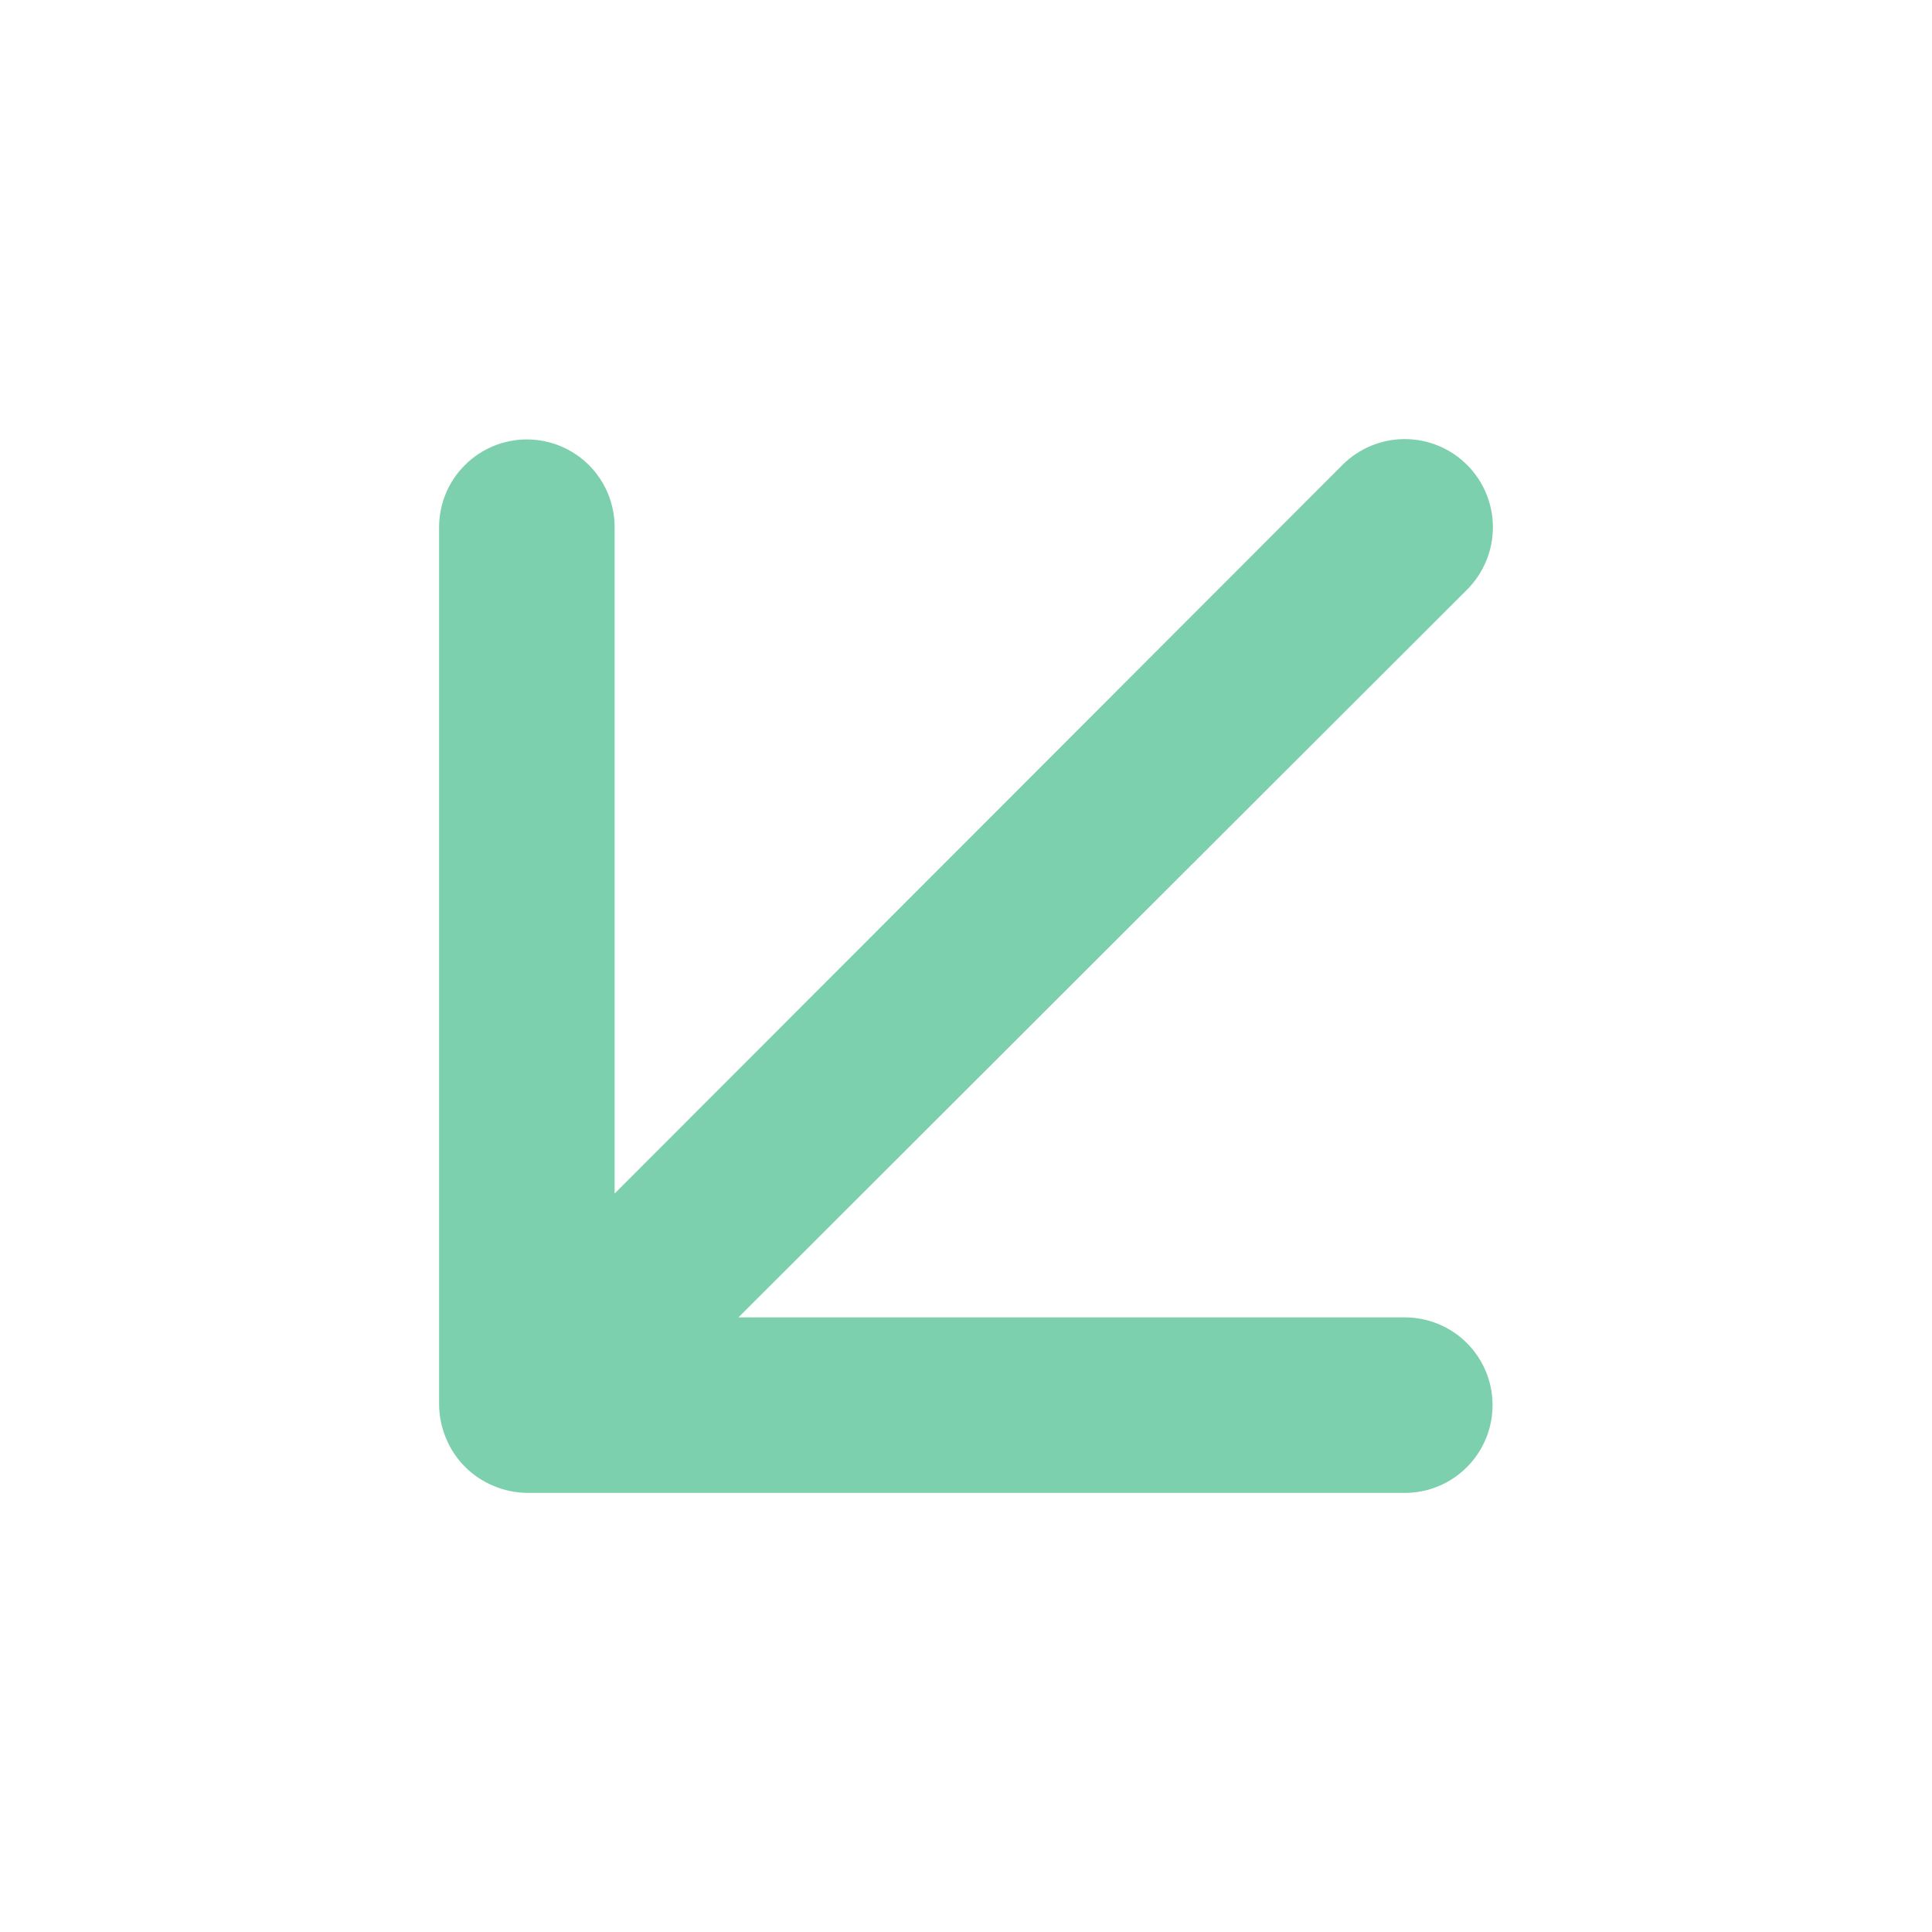
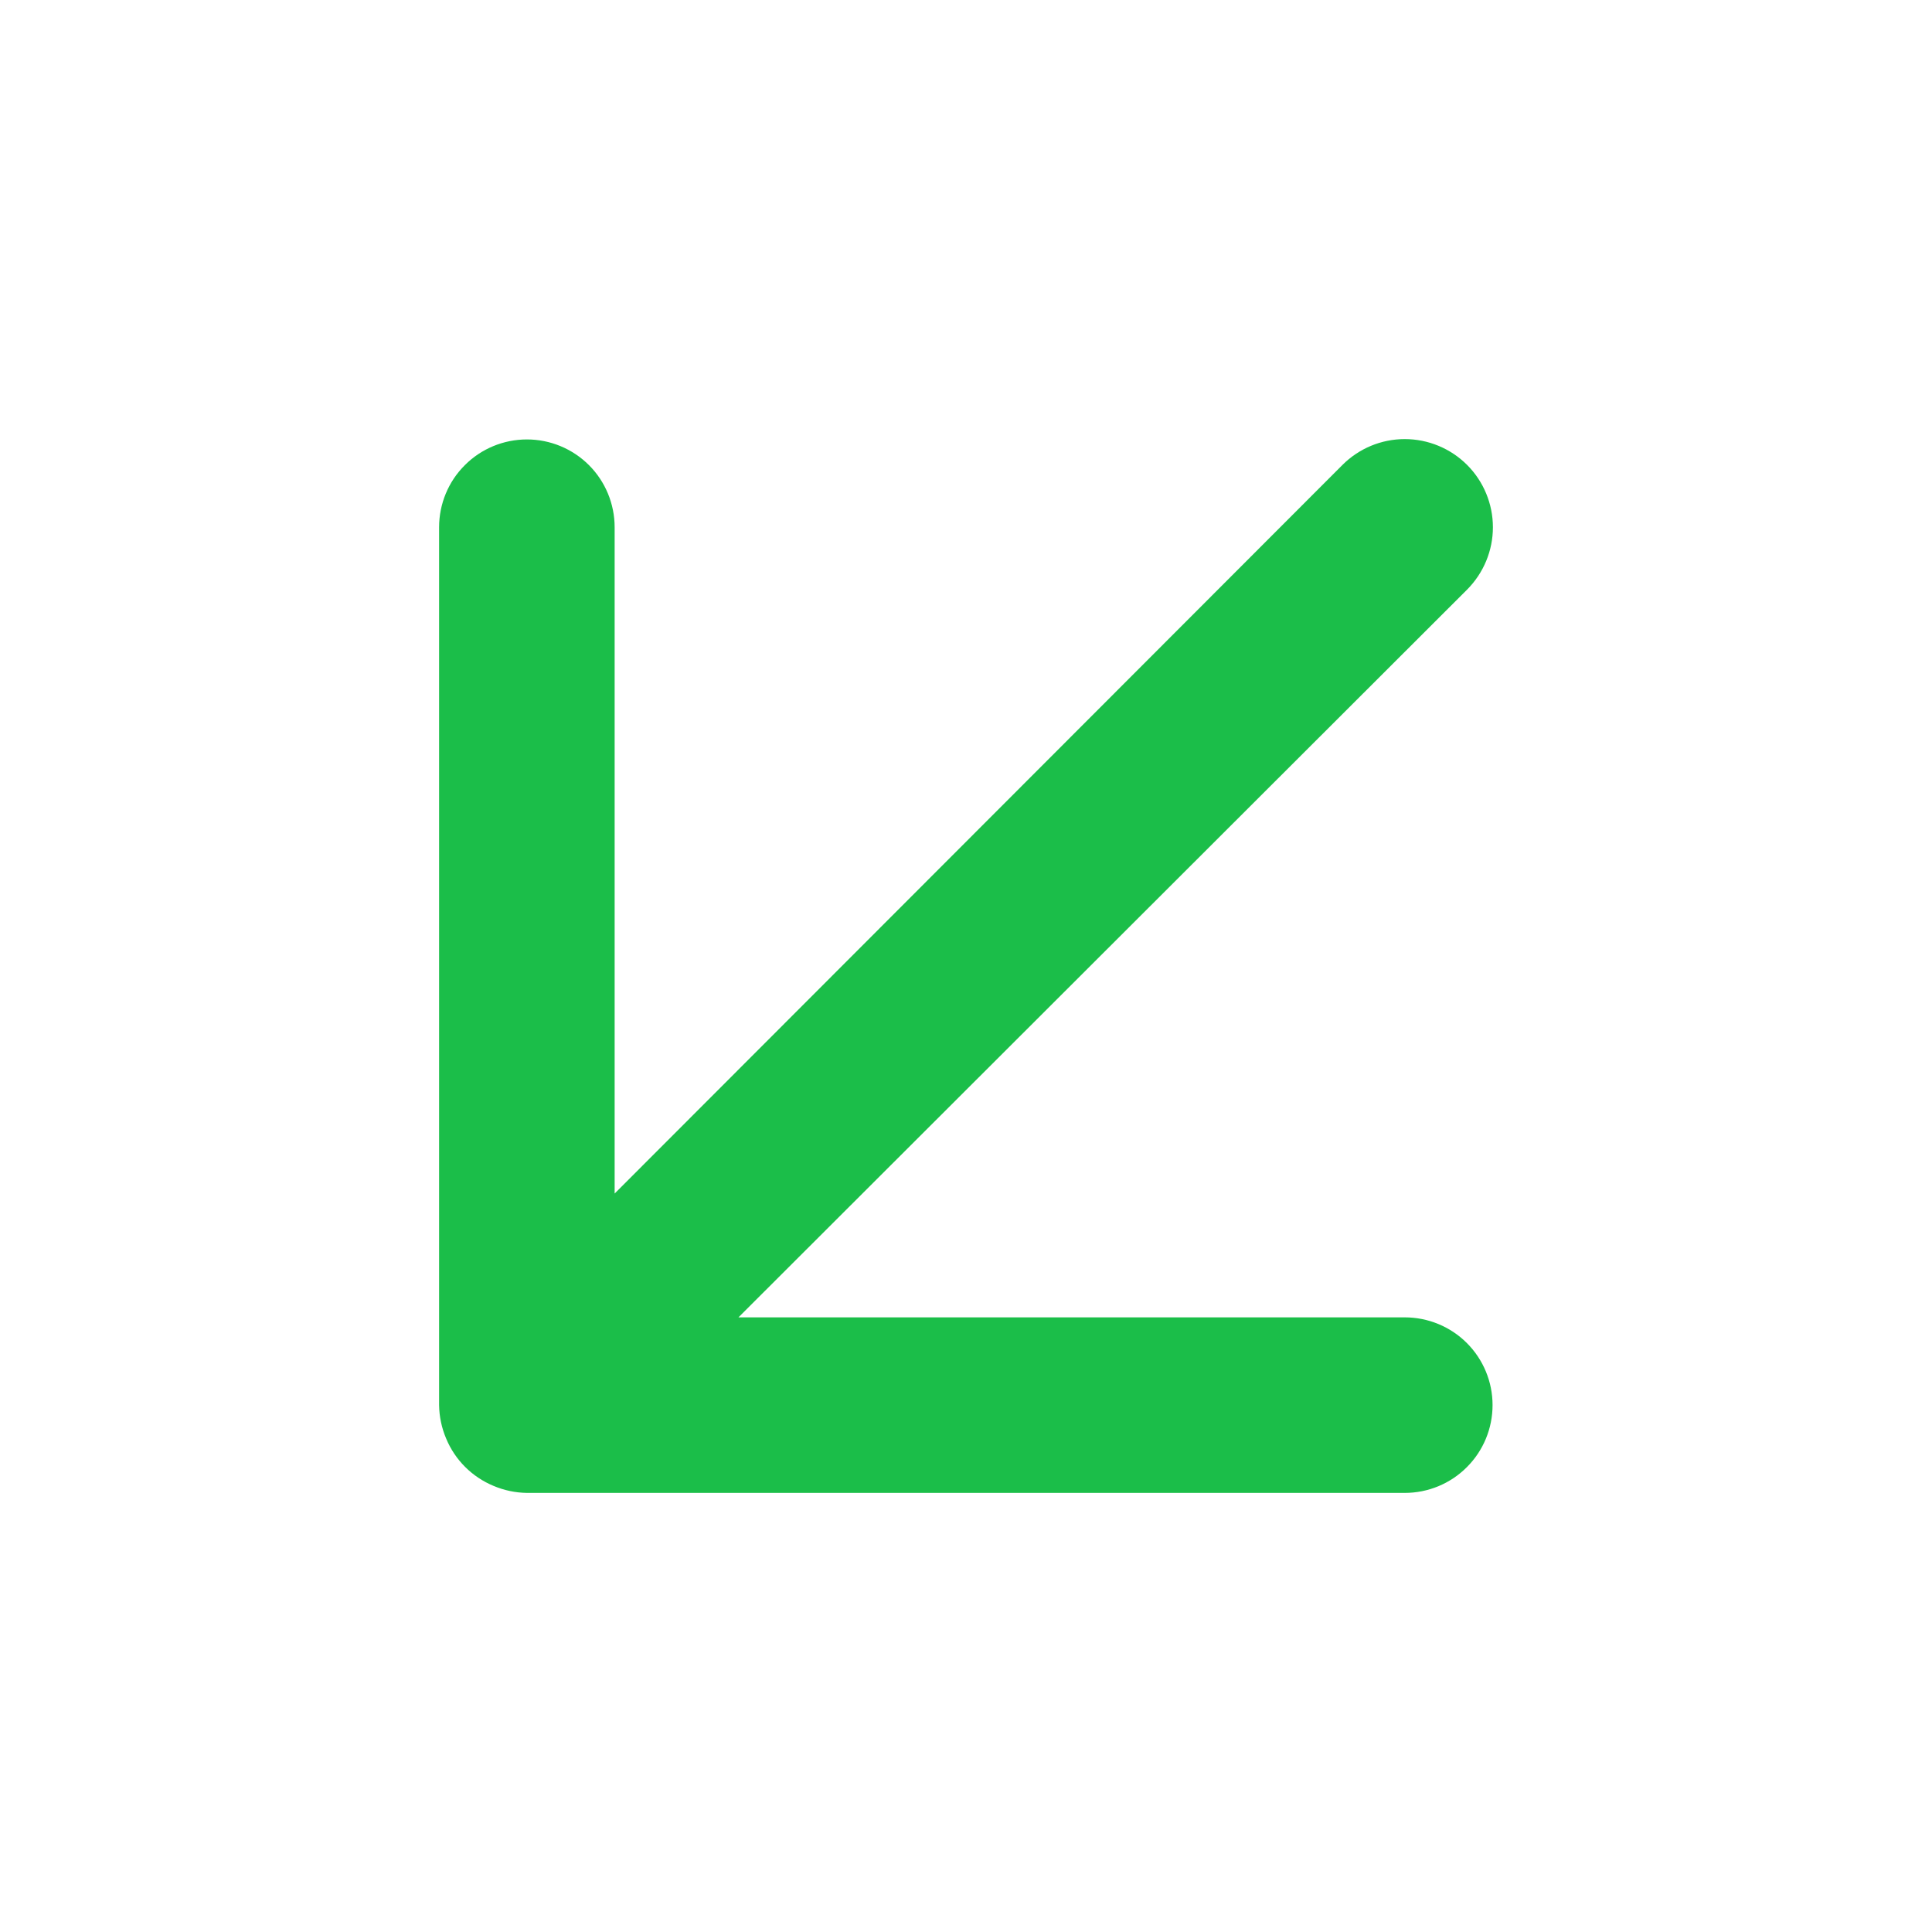
<svg xmlns="http://www.w3.org/2000/svg" width="22" height="22" viewBox="0 0 22 22" fill="none">
-   <path d="M15.996 15.001L8.409 15.001L16.706 6.714C16.894 6.525 17 6.27 17 6.004C17 5.738 16.894 5.482 16.706 5.294C16.518 5.106 16.262 5 15.996 5C15.73 5 15.475 5.106 15.287 5.294L6.999 13.591L6.999 6.004C6.999 5.739 6.894 5.484 6.707 5.297C6.519 5.109 6.265 5.004 6 5.004C5.735 5.004 5.48 5.109 5.293 5.297C5.105 5.484 5 5.739 5 6.004L5 16C5.002 16.131 5.029 16.26 5.08 16.38C5.181 16.625 5.376 16.819 5.62 16.92C5.74 16.971 5.869 16.998 6 17H15.996C16.261 17 16.516 16.895 16.703 16.707C16.891 16.52 16.996 16.265 16.996 16C16.996 15.735 16.891 15.481 16.703 15.293C16.516 15.106 16.261 15.001 15.996 15.001Z" fill="#7CD0AD" />
+   <path d="M15.996 15.001L8.409 15.001L16.706 6.714C16.894 6.525 17 6.27 17 6.004C17 5.738 16.894 5.482 16.706 5.294C16.518 5.106 16.262 5 15.996 5C15.73 5 15.475 5.106 15.287 5.294L6.999 13.591L6.999 6.004C6.999 5.739 6.894 5.484 6.707 5.297C6.519 5.109 6.265 5.004 6 5.004C5.735 5.004 5.48 5.109 5.293 5.297C5.105 5.484 5 5.739 5 6.004L5 16C5.002 16.131 5.029 16.26 5.08 16.38C5.181 16.625 5.376 16.819 5.62 16.92C5.74 16.971 5.869 16.998 6 17H15.996C16.261 17 16.516 16.895 16.703 16.707C16.891 16.52 16.996 16.265 16.996 16C16.996 15.735 16.891 15.481 16.703 15.293C16.516 15.106 16.261 15.001 15.996 15.001Z" fill="#1BBE49" />
</svg>
